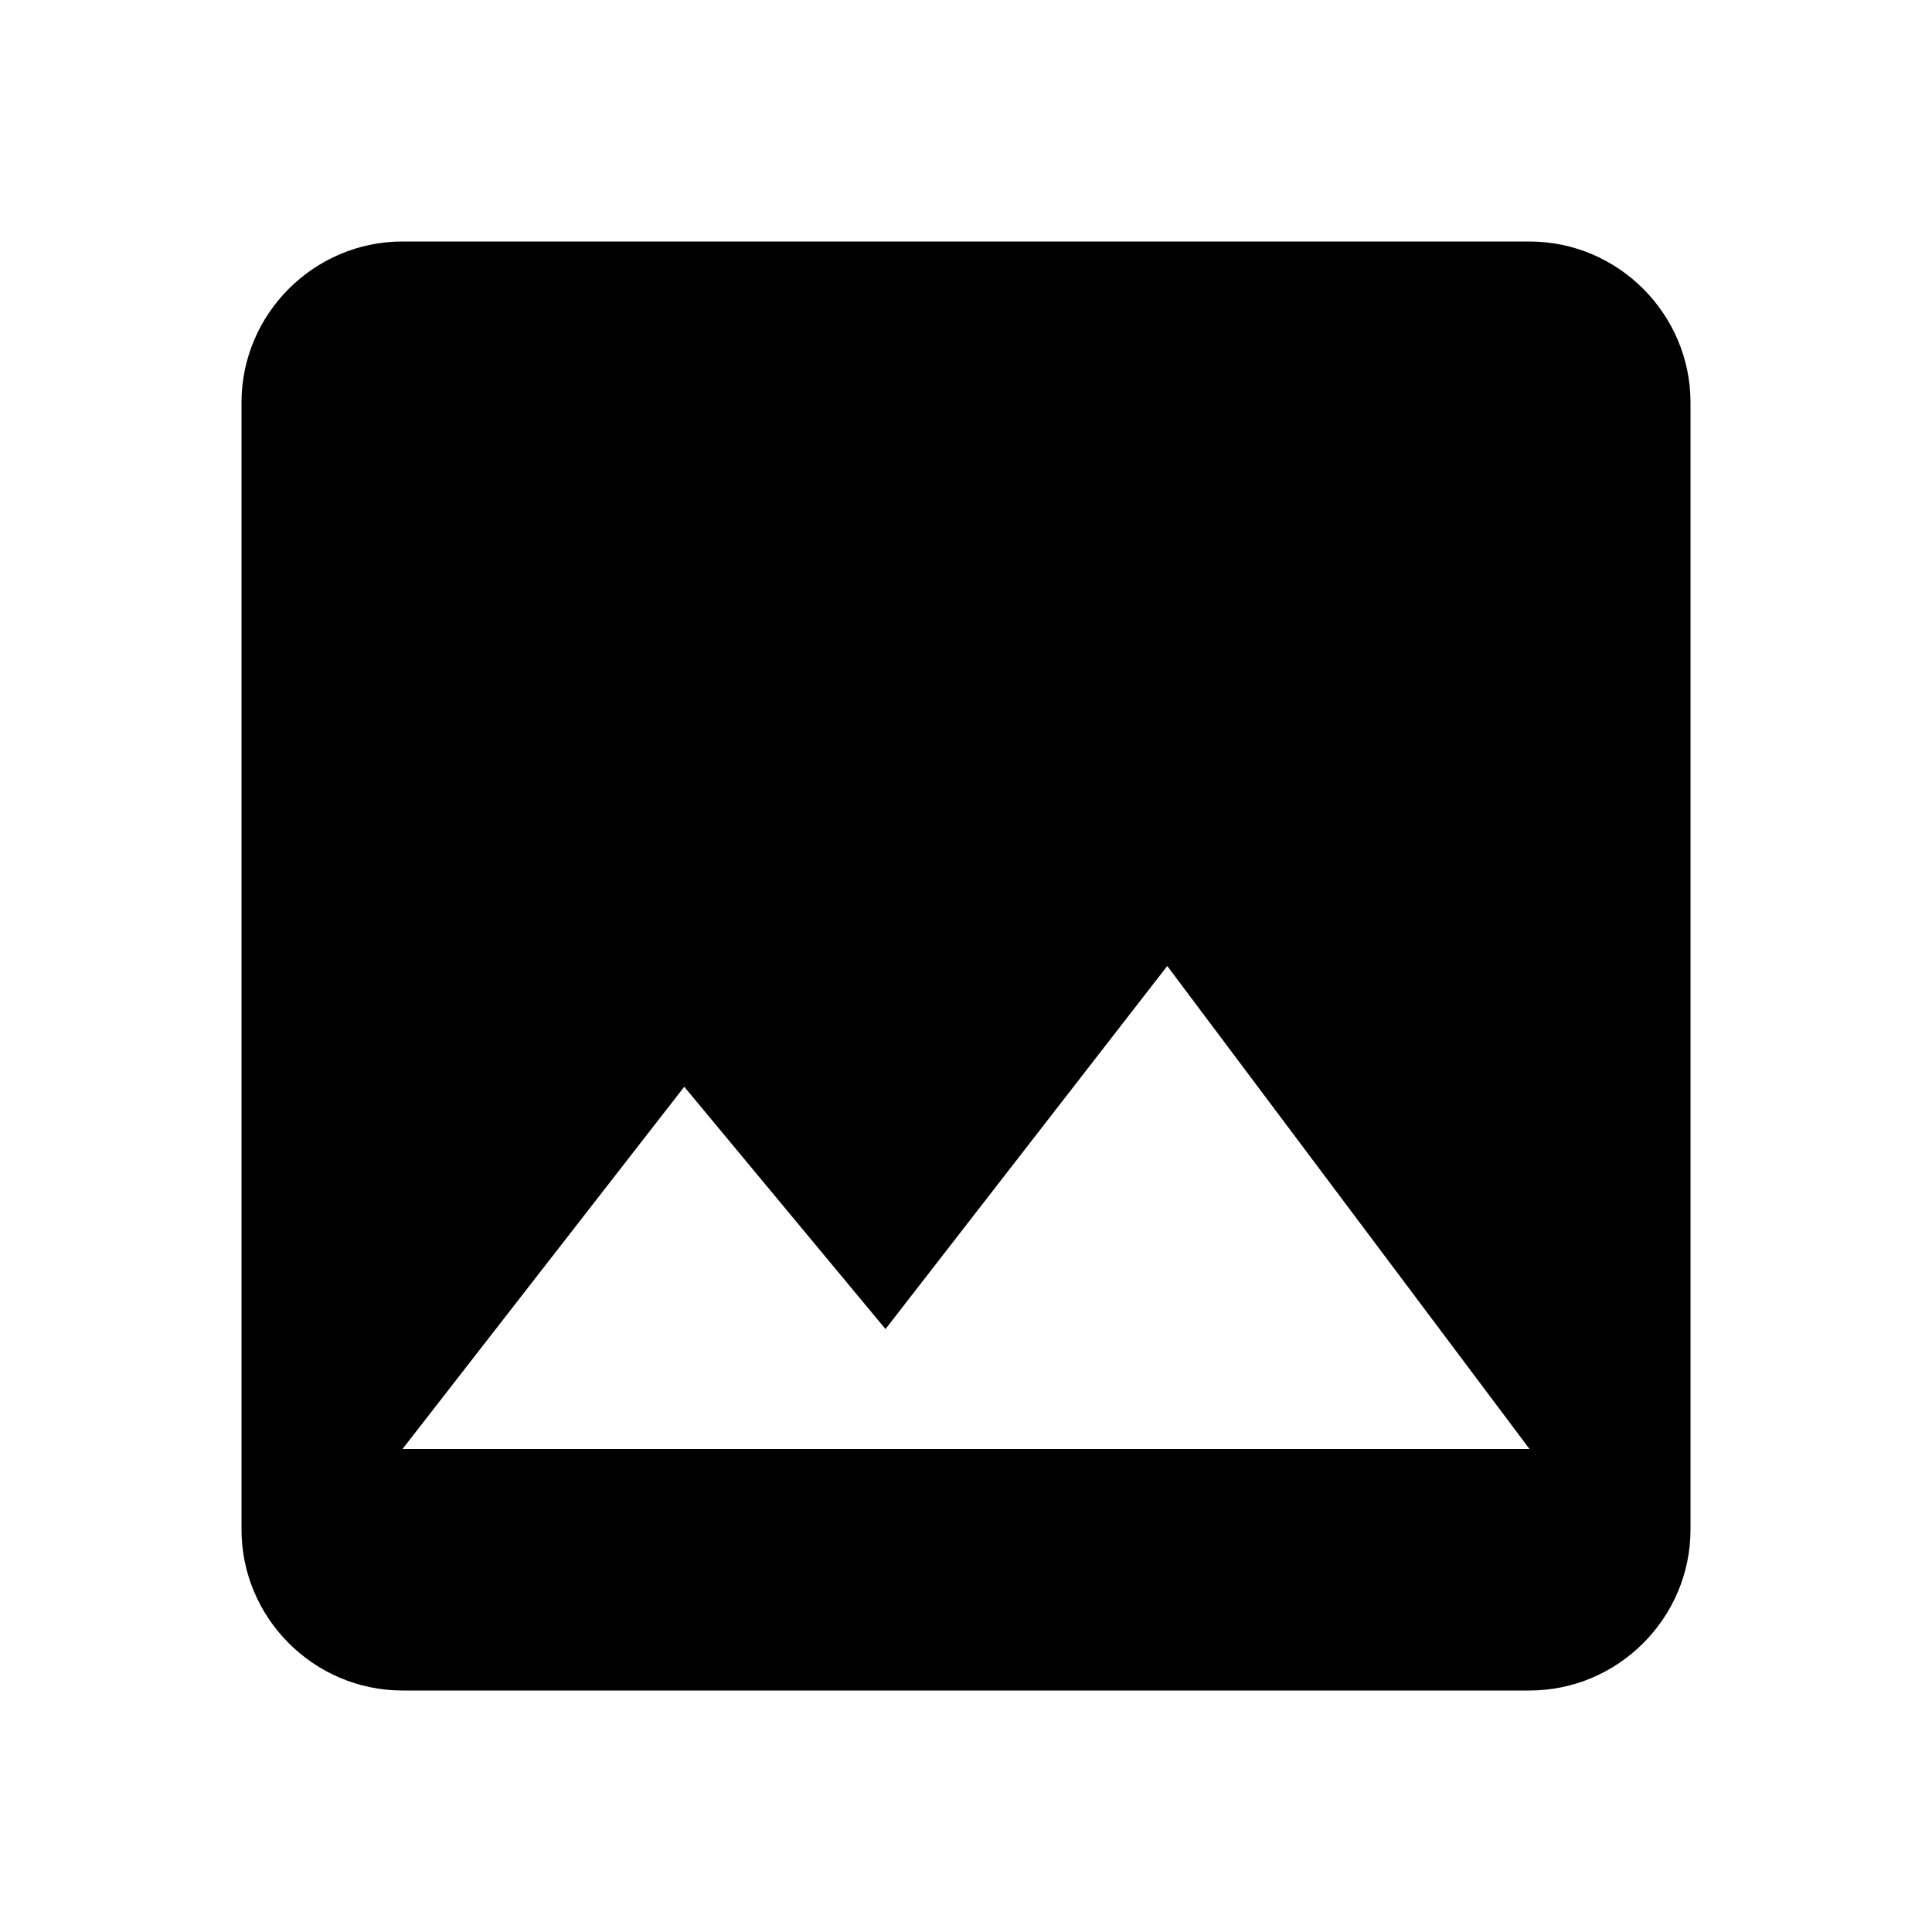
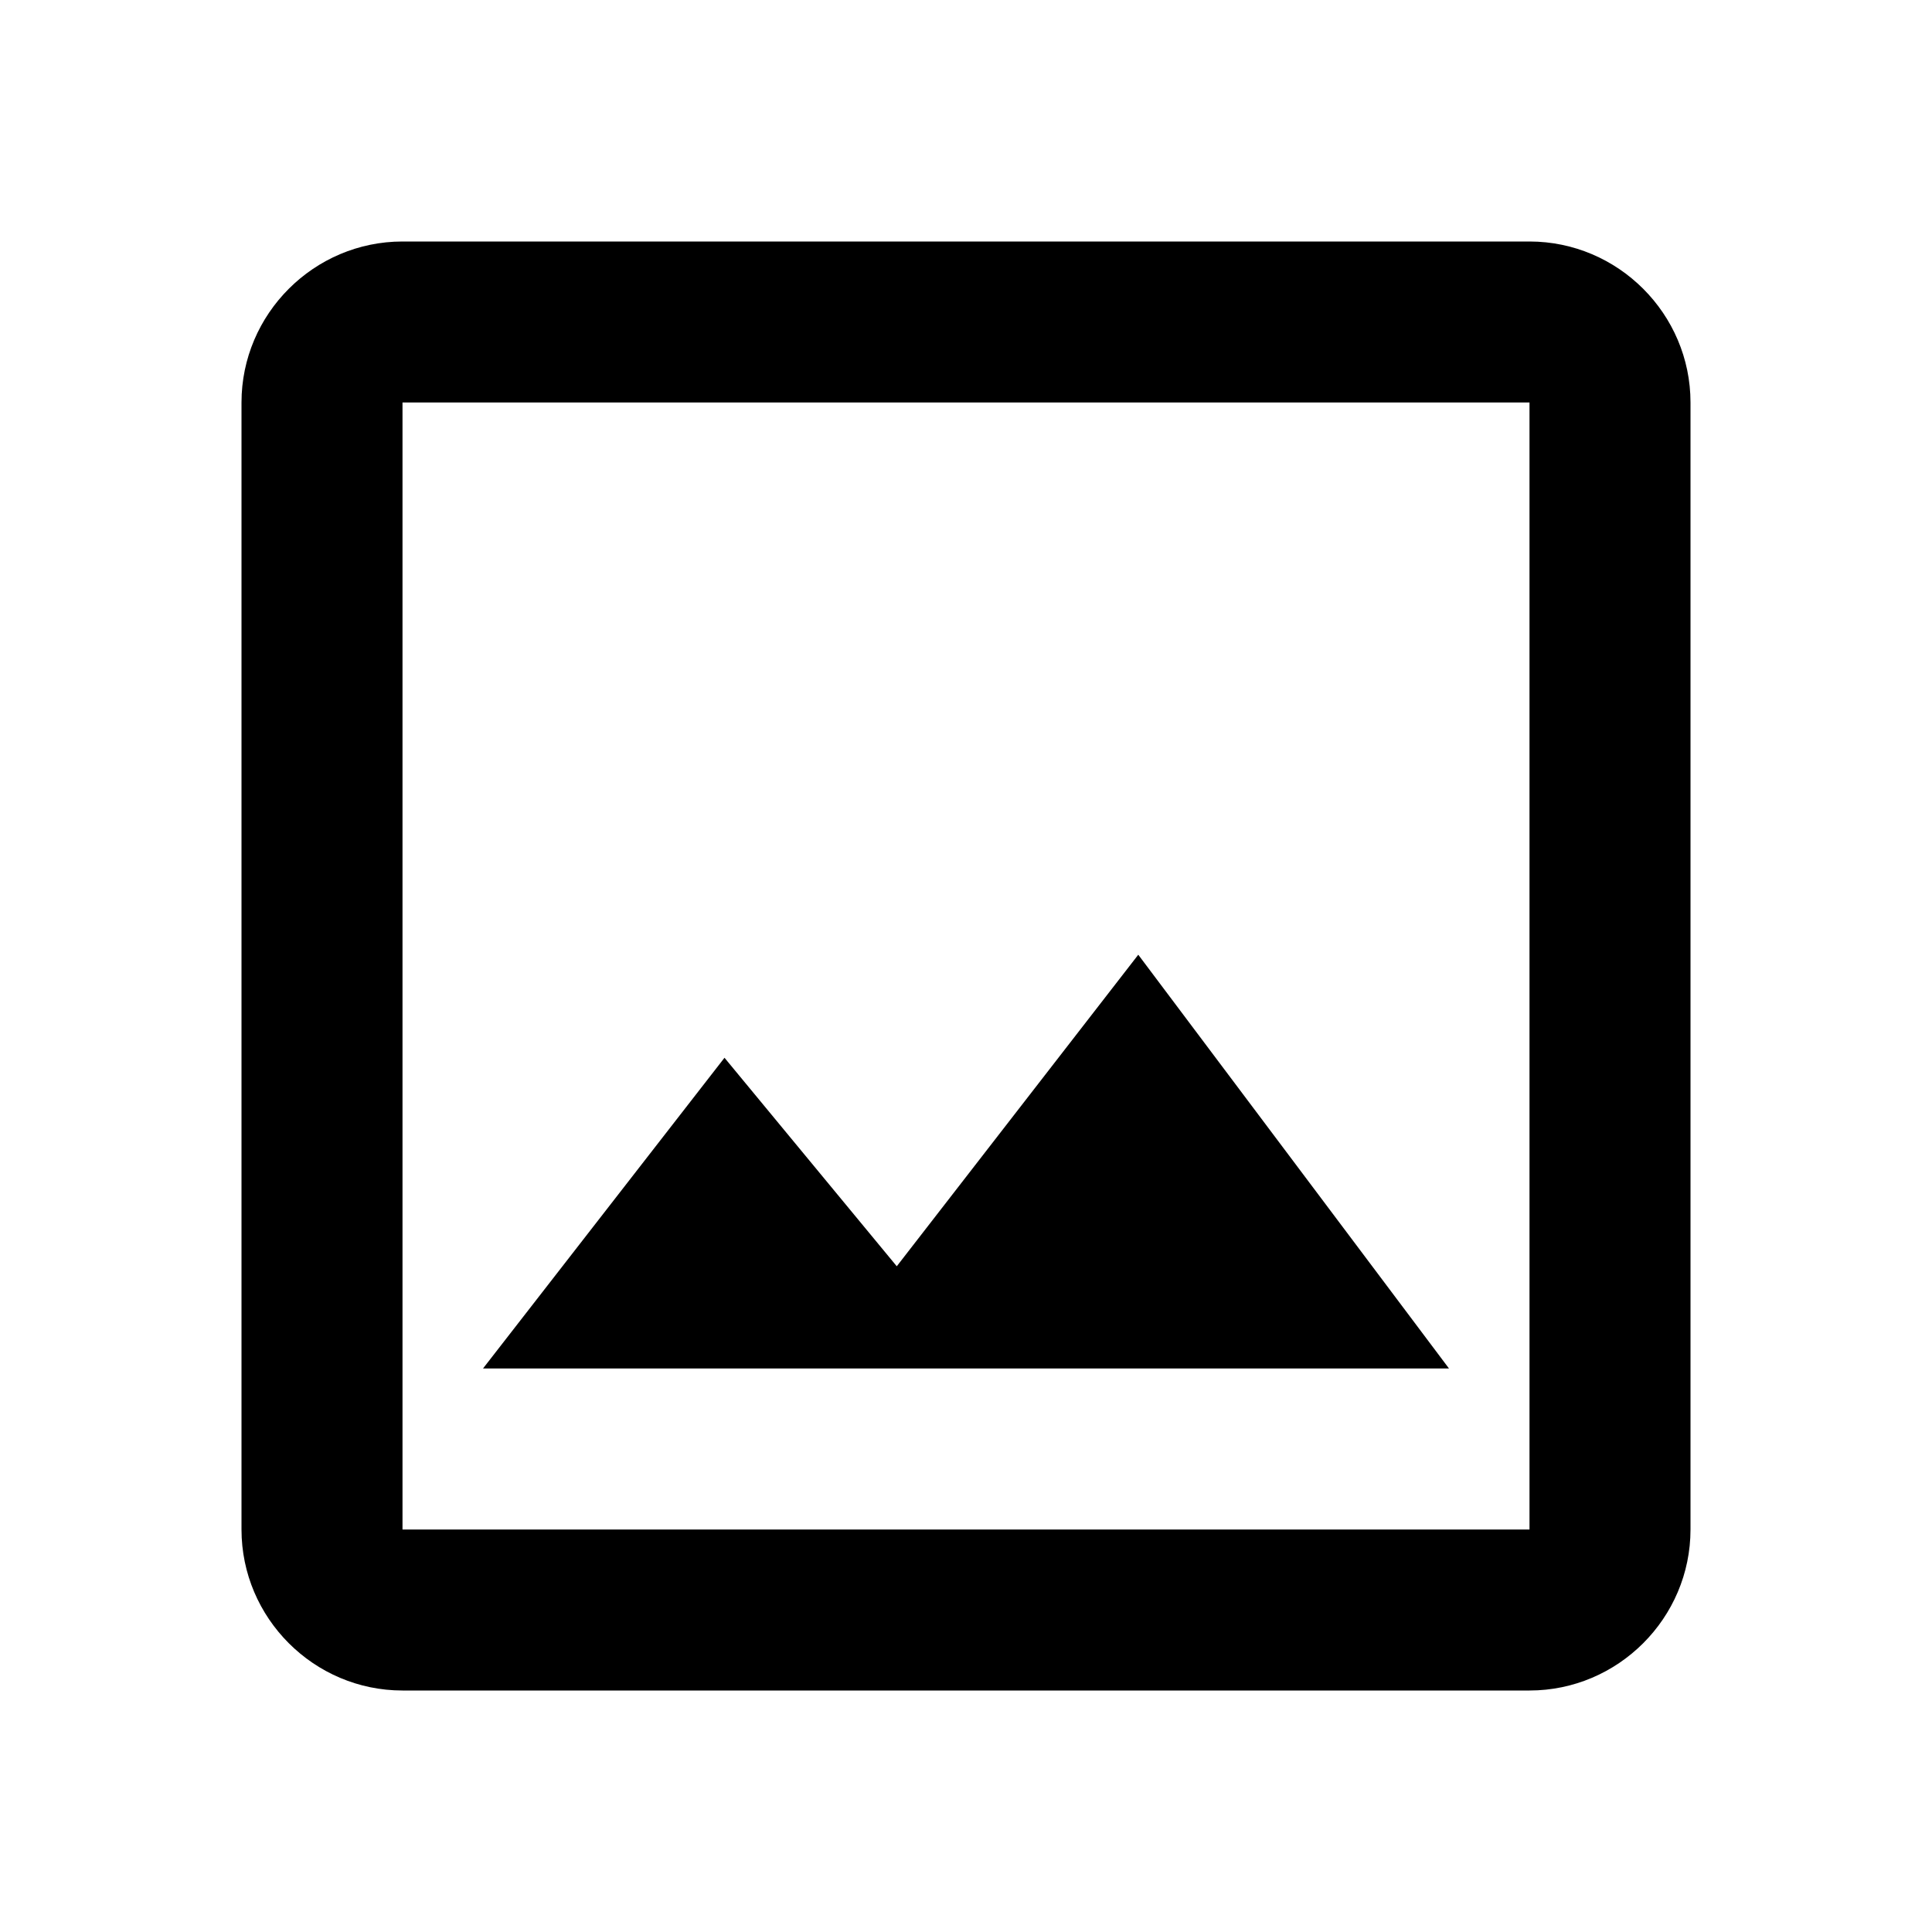
<svg xmlns="http://www.w3.org/2000/svg" viewBox="0 0 24 24">
-   <path d="M0 0h24v24H0z" fill="none" />
-   <path d="M21 19V5c0-1.1-.9-2-2-2H5c-1.1 0-2 .9-2 2v14c0 1.1.9 2 2 2h14c1.1 0 2-.9 2-2zM8.5 13.5l2.5 3.01L14.5 12l4.5 6H5l3.5-4.5z" />
+   <path d="M19 5v14H5V5h14m0-2H5c-1.1 0-2 .9-2 2v14c0 1.1.9 2 2 2h14c1.1 0 2-.9 2-2V5c0-1.1-.9-2-2-2zm-4.86 8.86l-3 3.87L9 13.14 6 17h12l-3.86-5.14z" />
</svg>
